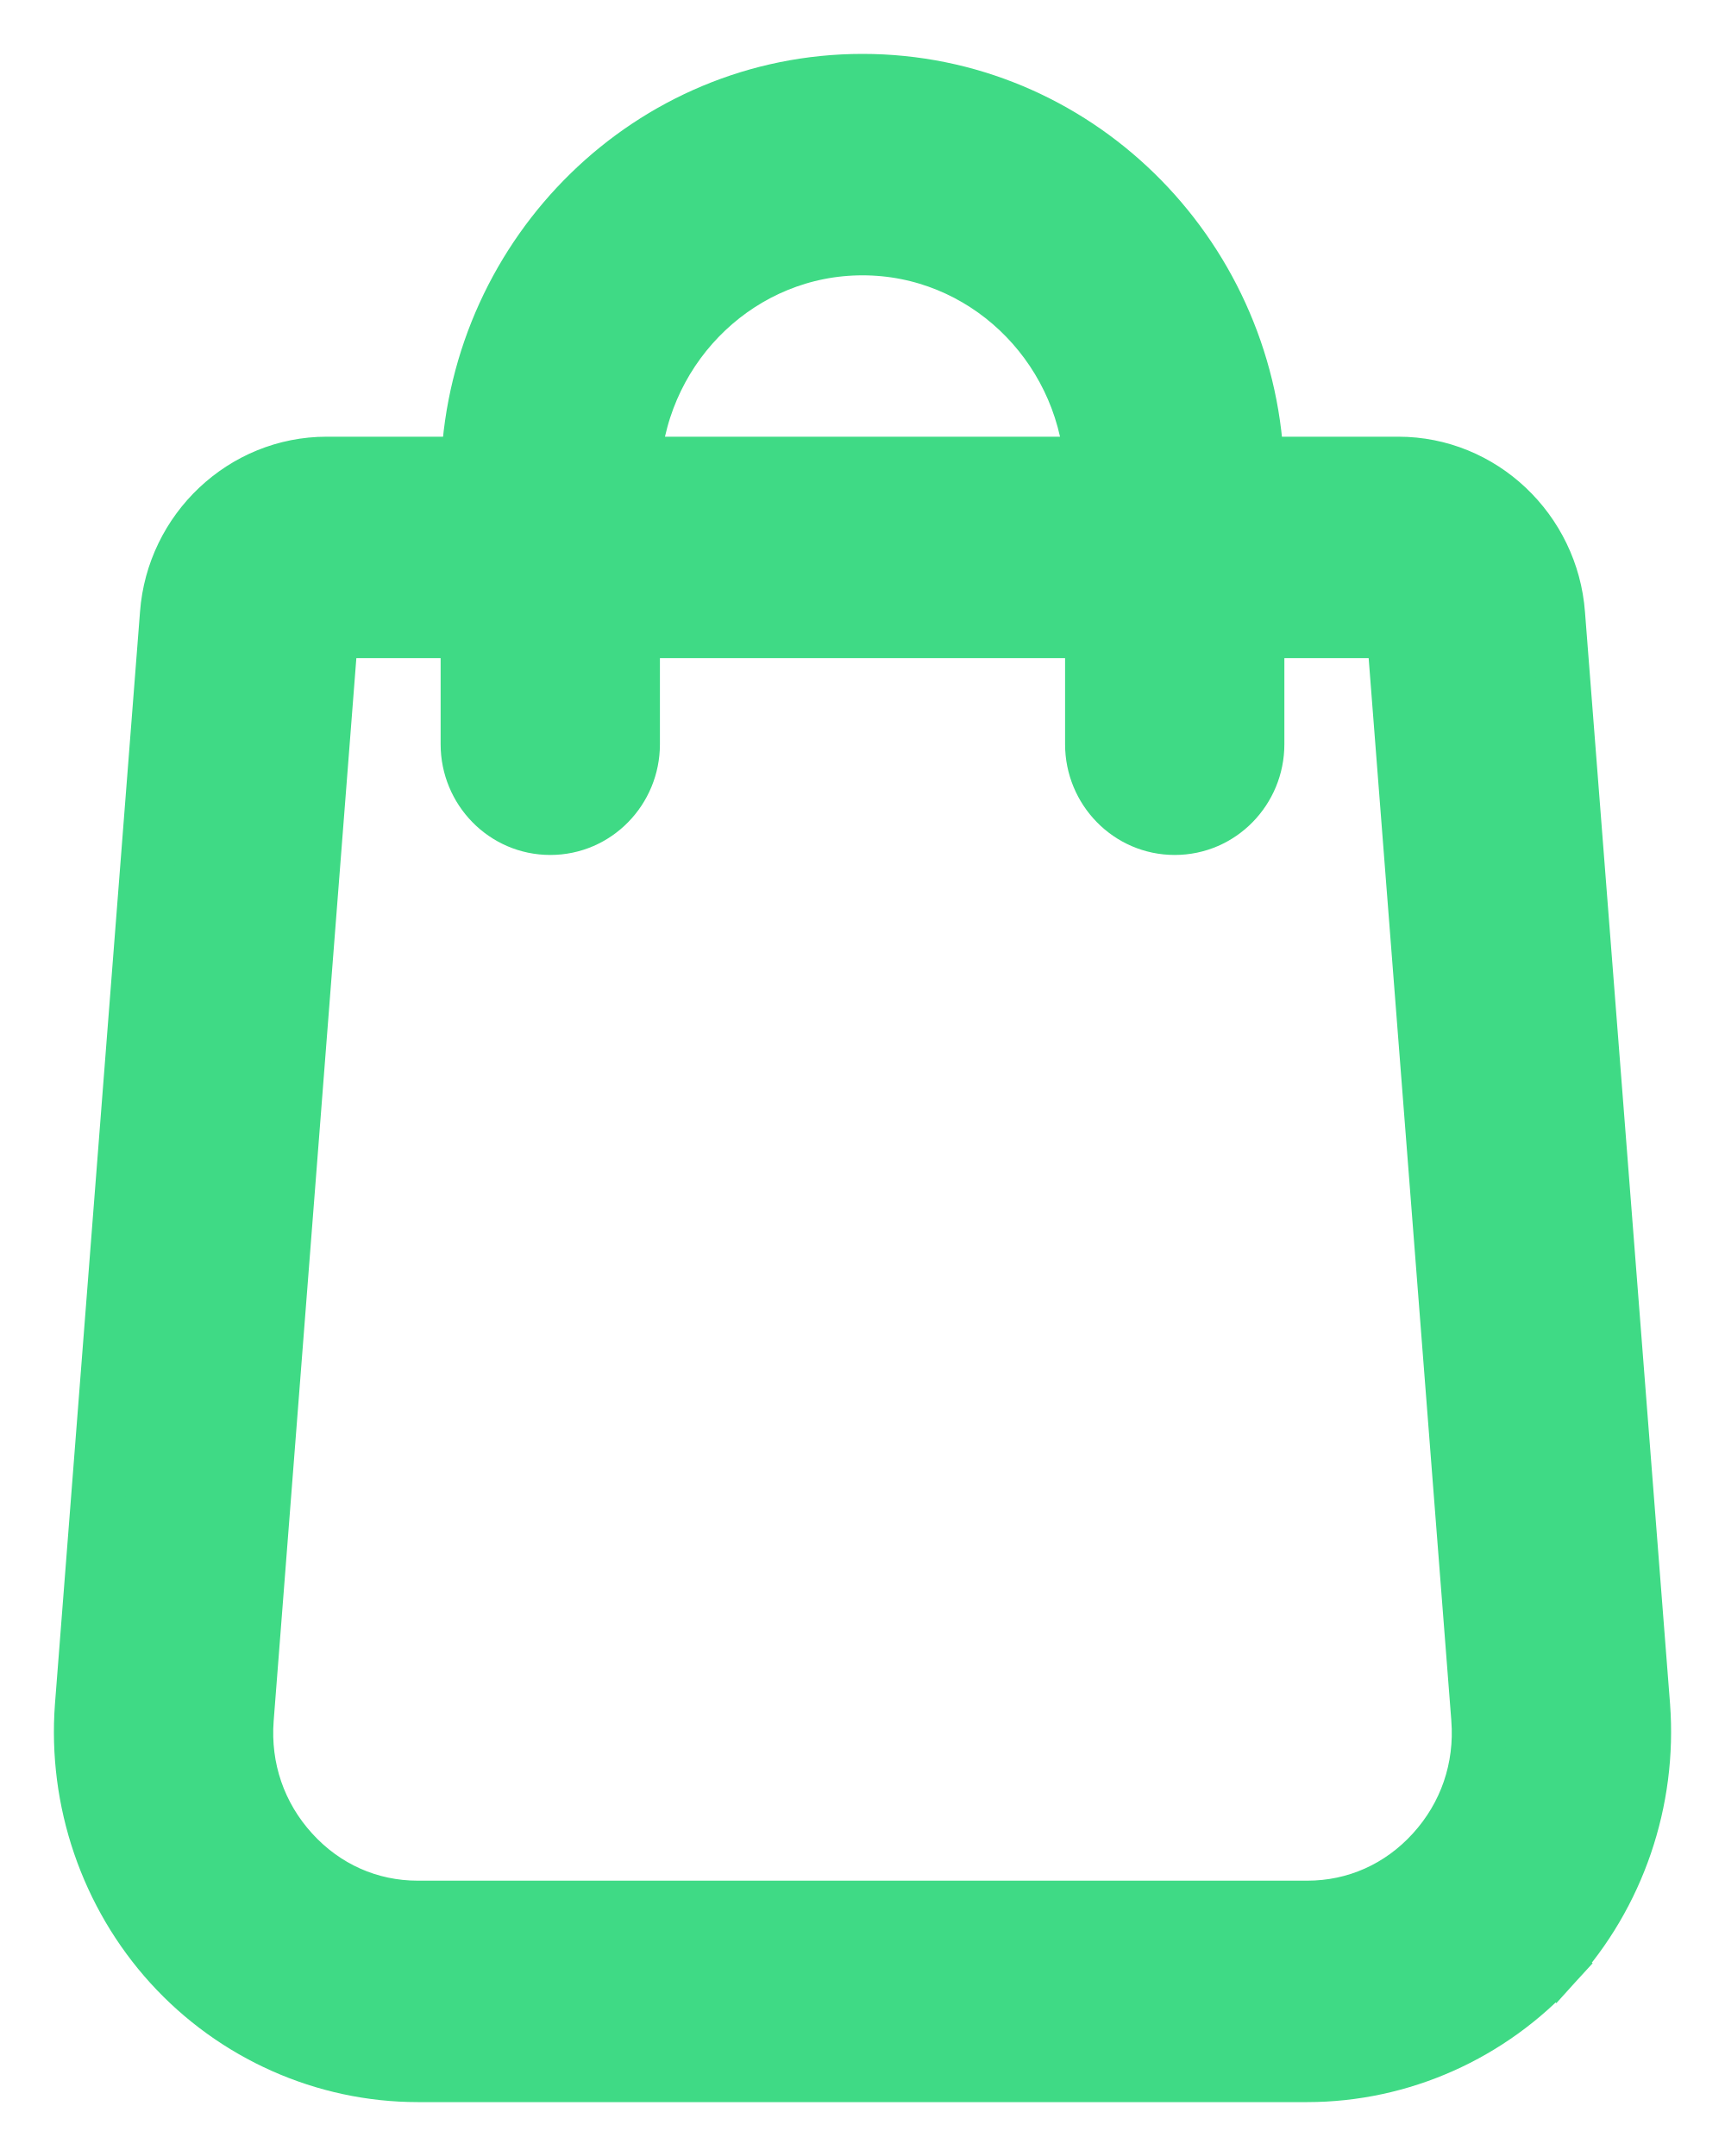
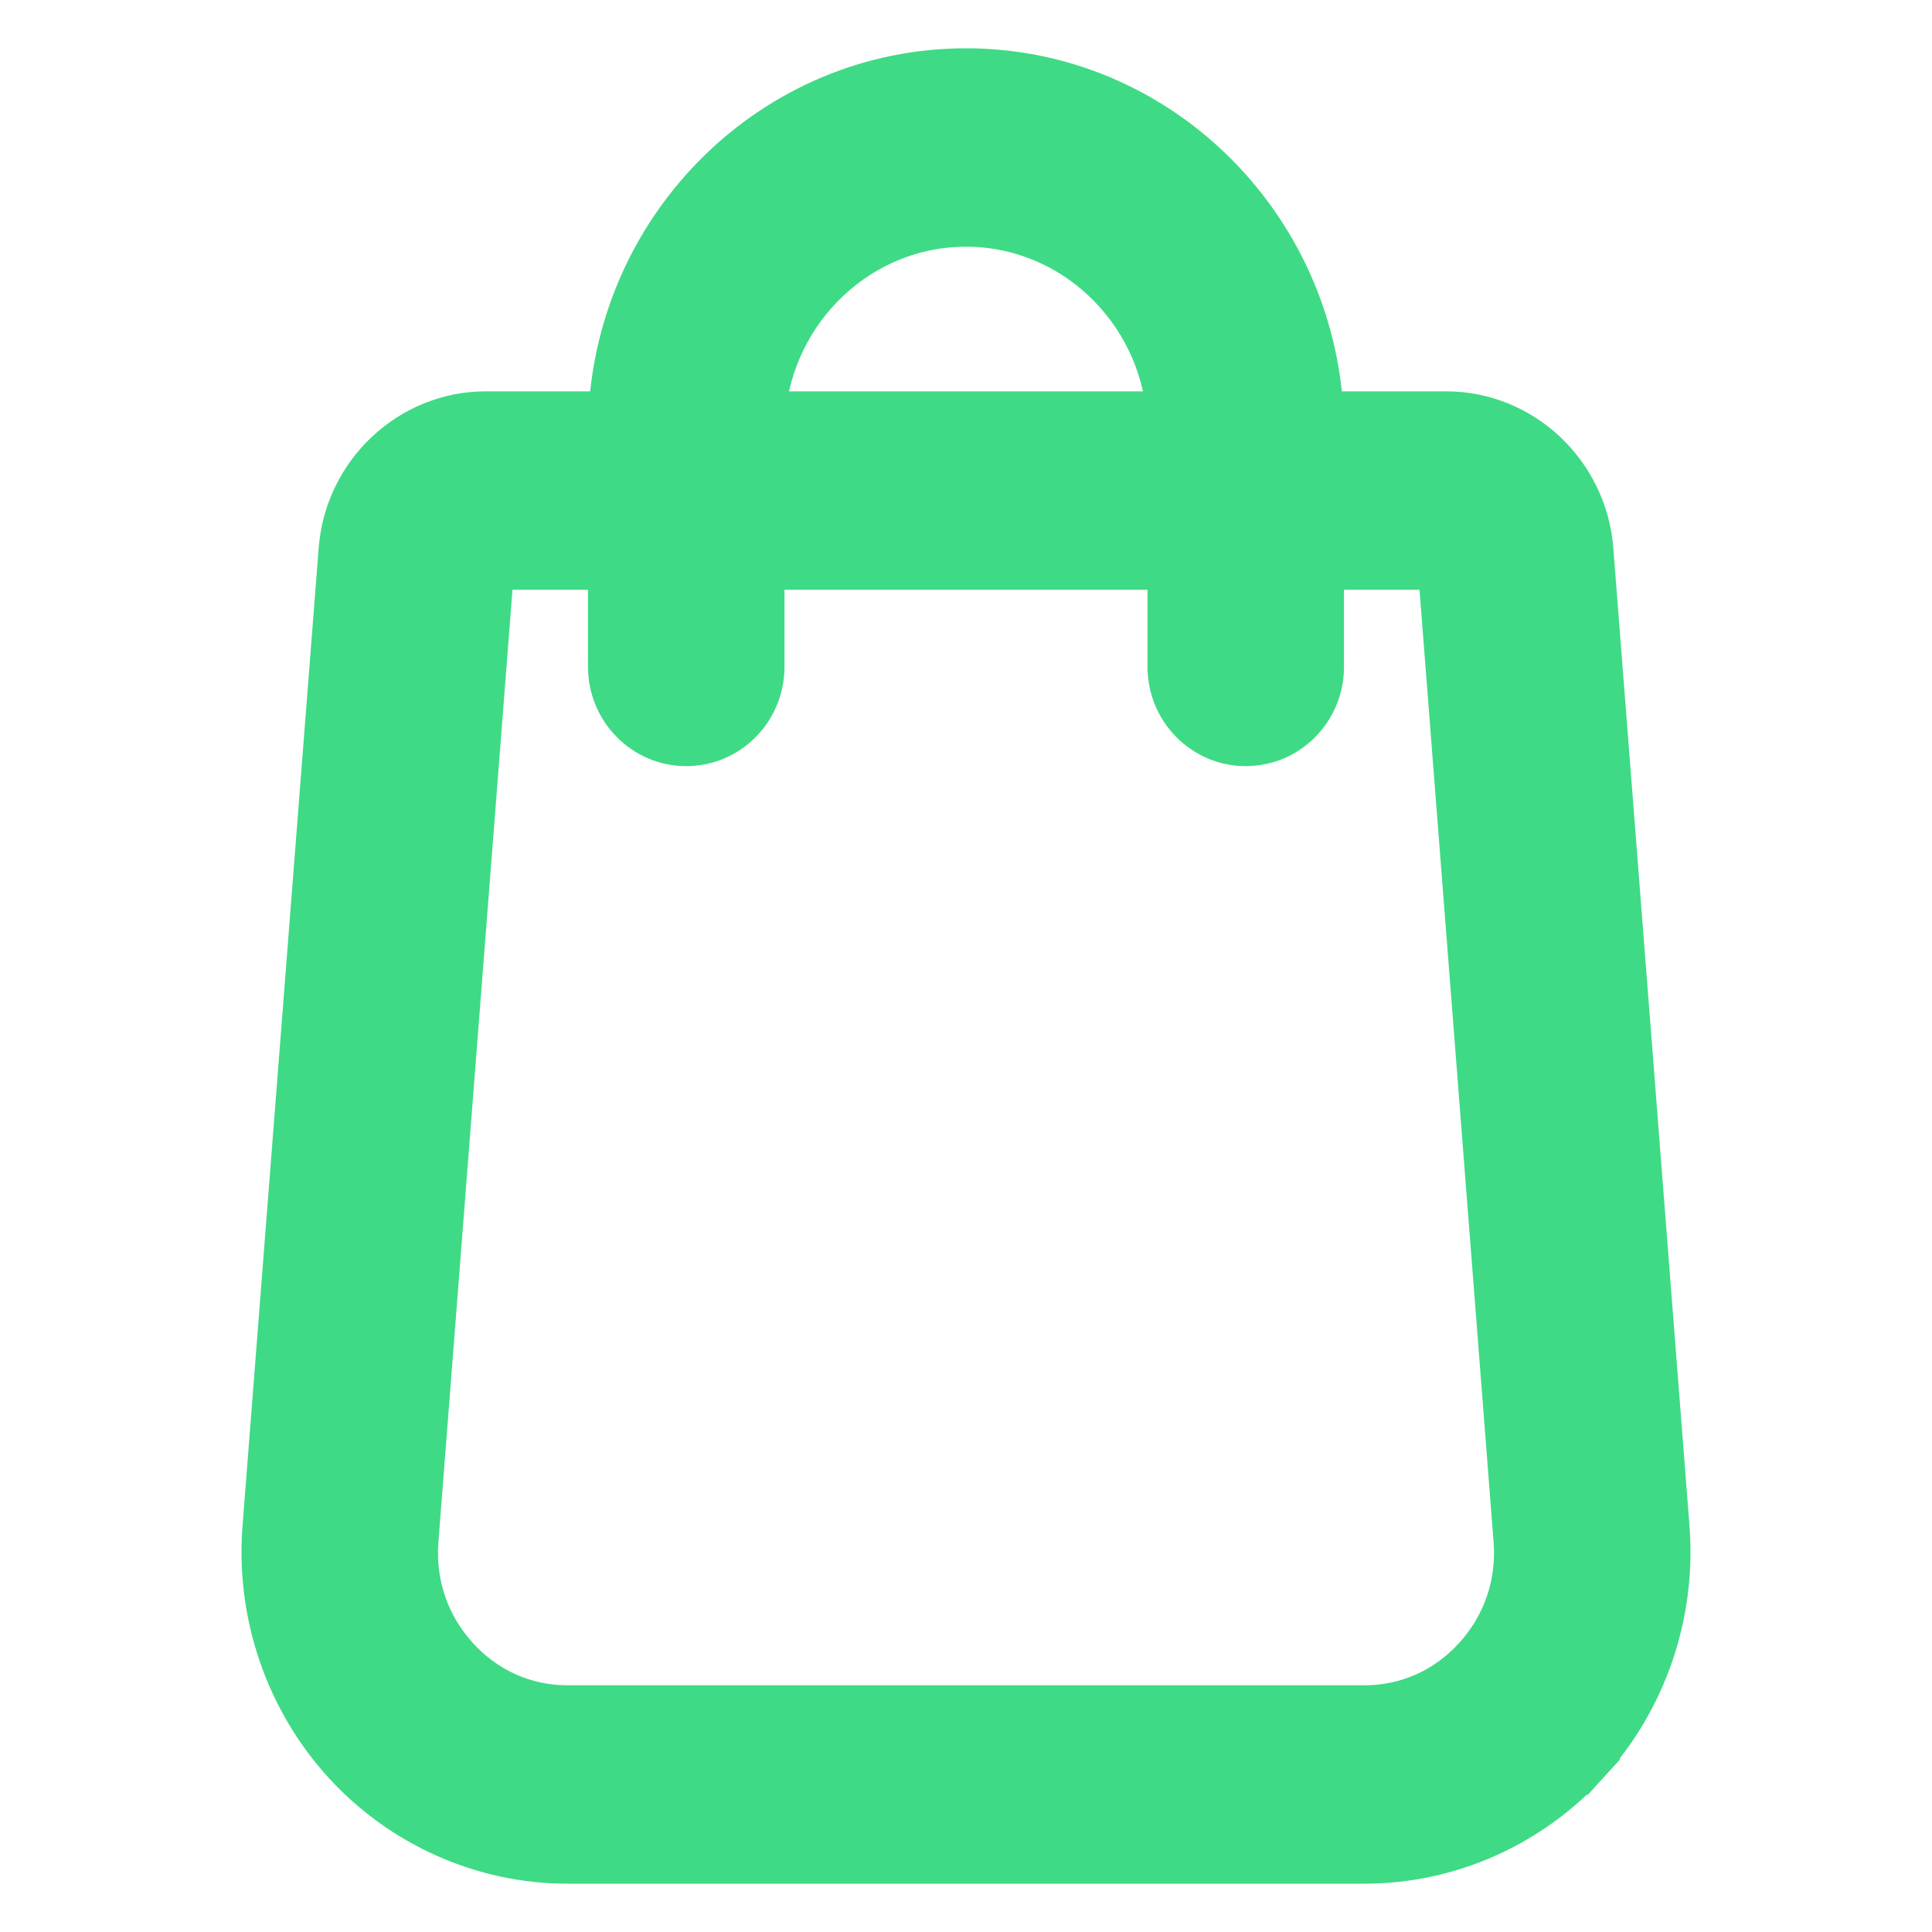
- <svg xmlns="http://www.w3.org/2000/svg" width="16" height="20" viewBox="0 0 16 20" fill="none">
+ <svg xmlns="http://www.w3.org/2000/svg" width="20" height="20" viewBox="0 0 16 20" fill="none">
  <path d="M15.241 15.825L15.241 15.824L14.452 5.696C14.452 5.696 14.452 5.696 14.452 5.696C14.394 4.917 13.747 4.301 12.971 4.301H11.659C11.567 2.331 9.966 0.75 8 0.75C6.035 0.75 4.433 2.331 4.341 4.301H3.03C2.253 4.301 1.606 4.916 1.548 5.694C1.548 5.694 1.548 5.694 1.548 5.694L0.759 15.826L0.759 15.826C0.693 16.705 0.992 17.581 1.581 18.229C2.17 18.877 3.006 19.25 3.875 19.25H12.125C12.995 19.25 13.83 18.877 14.419 18.229L14.234 18.061L14.419 18.229C15.008 17.581 15.307 16.705 15.241 15.825ZM3.074 5.855H4.337V6.904C4.337 7.328 4.676 7.681 5.104 7.681C5.532 7.681 5.871 7.328 5.871 6.904V5.855H10.129V6.904C10.129 7.328 10.468 7.681 10.896 7.681C11.324 7.681 11.663 7.328 11.663 6.904V5.855H12.926L13.711 15.944C13.711 15.944 13.711 15.944 13.711 15.945C13.746 16.404 13.596 16.84 13.29 17.176C12.985 17.512 12.572 17.696 12.125 17.696H3.875C3.428 17.696 3.015 17.512 2.71 17.176C2.404 16.84 2.254 16.404 2.289 15.946C2.289 15.946 2.289 15.946 2.289 15.946L3.074 5.855ZM5.878 4.301C5.968 3.181 6.889 2.304 8 2.304C9.111 2.304 10.032 3.181 10.122 4.301H5.878Z" fill="#3FDA85" stroke="#3FDA85" stroke-width="0.5" />
</svg>
